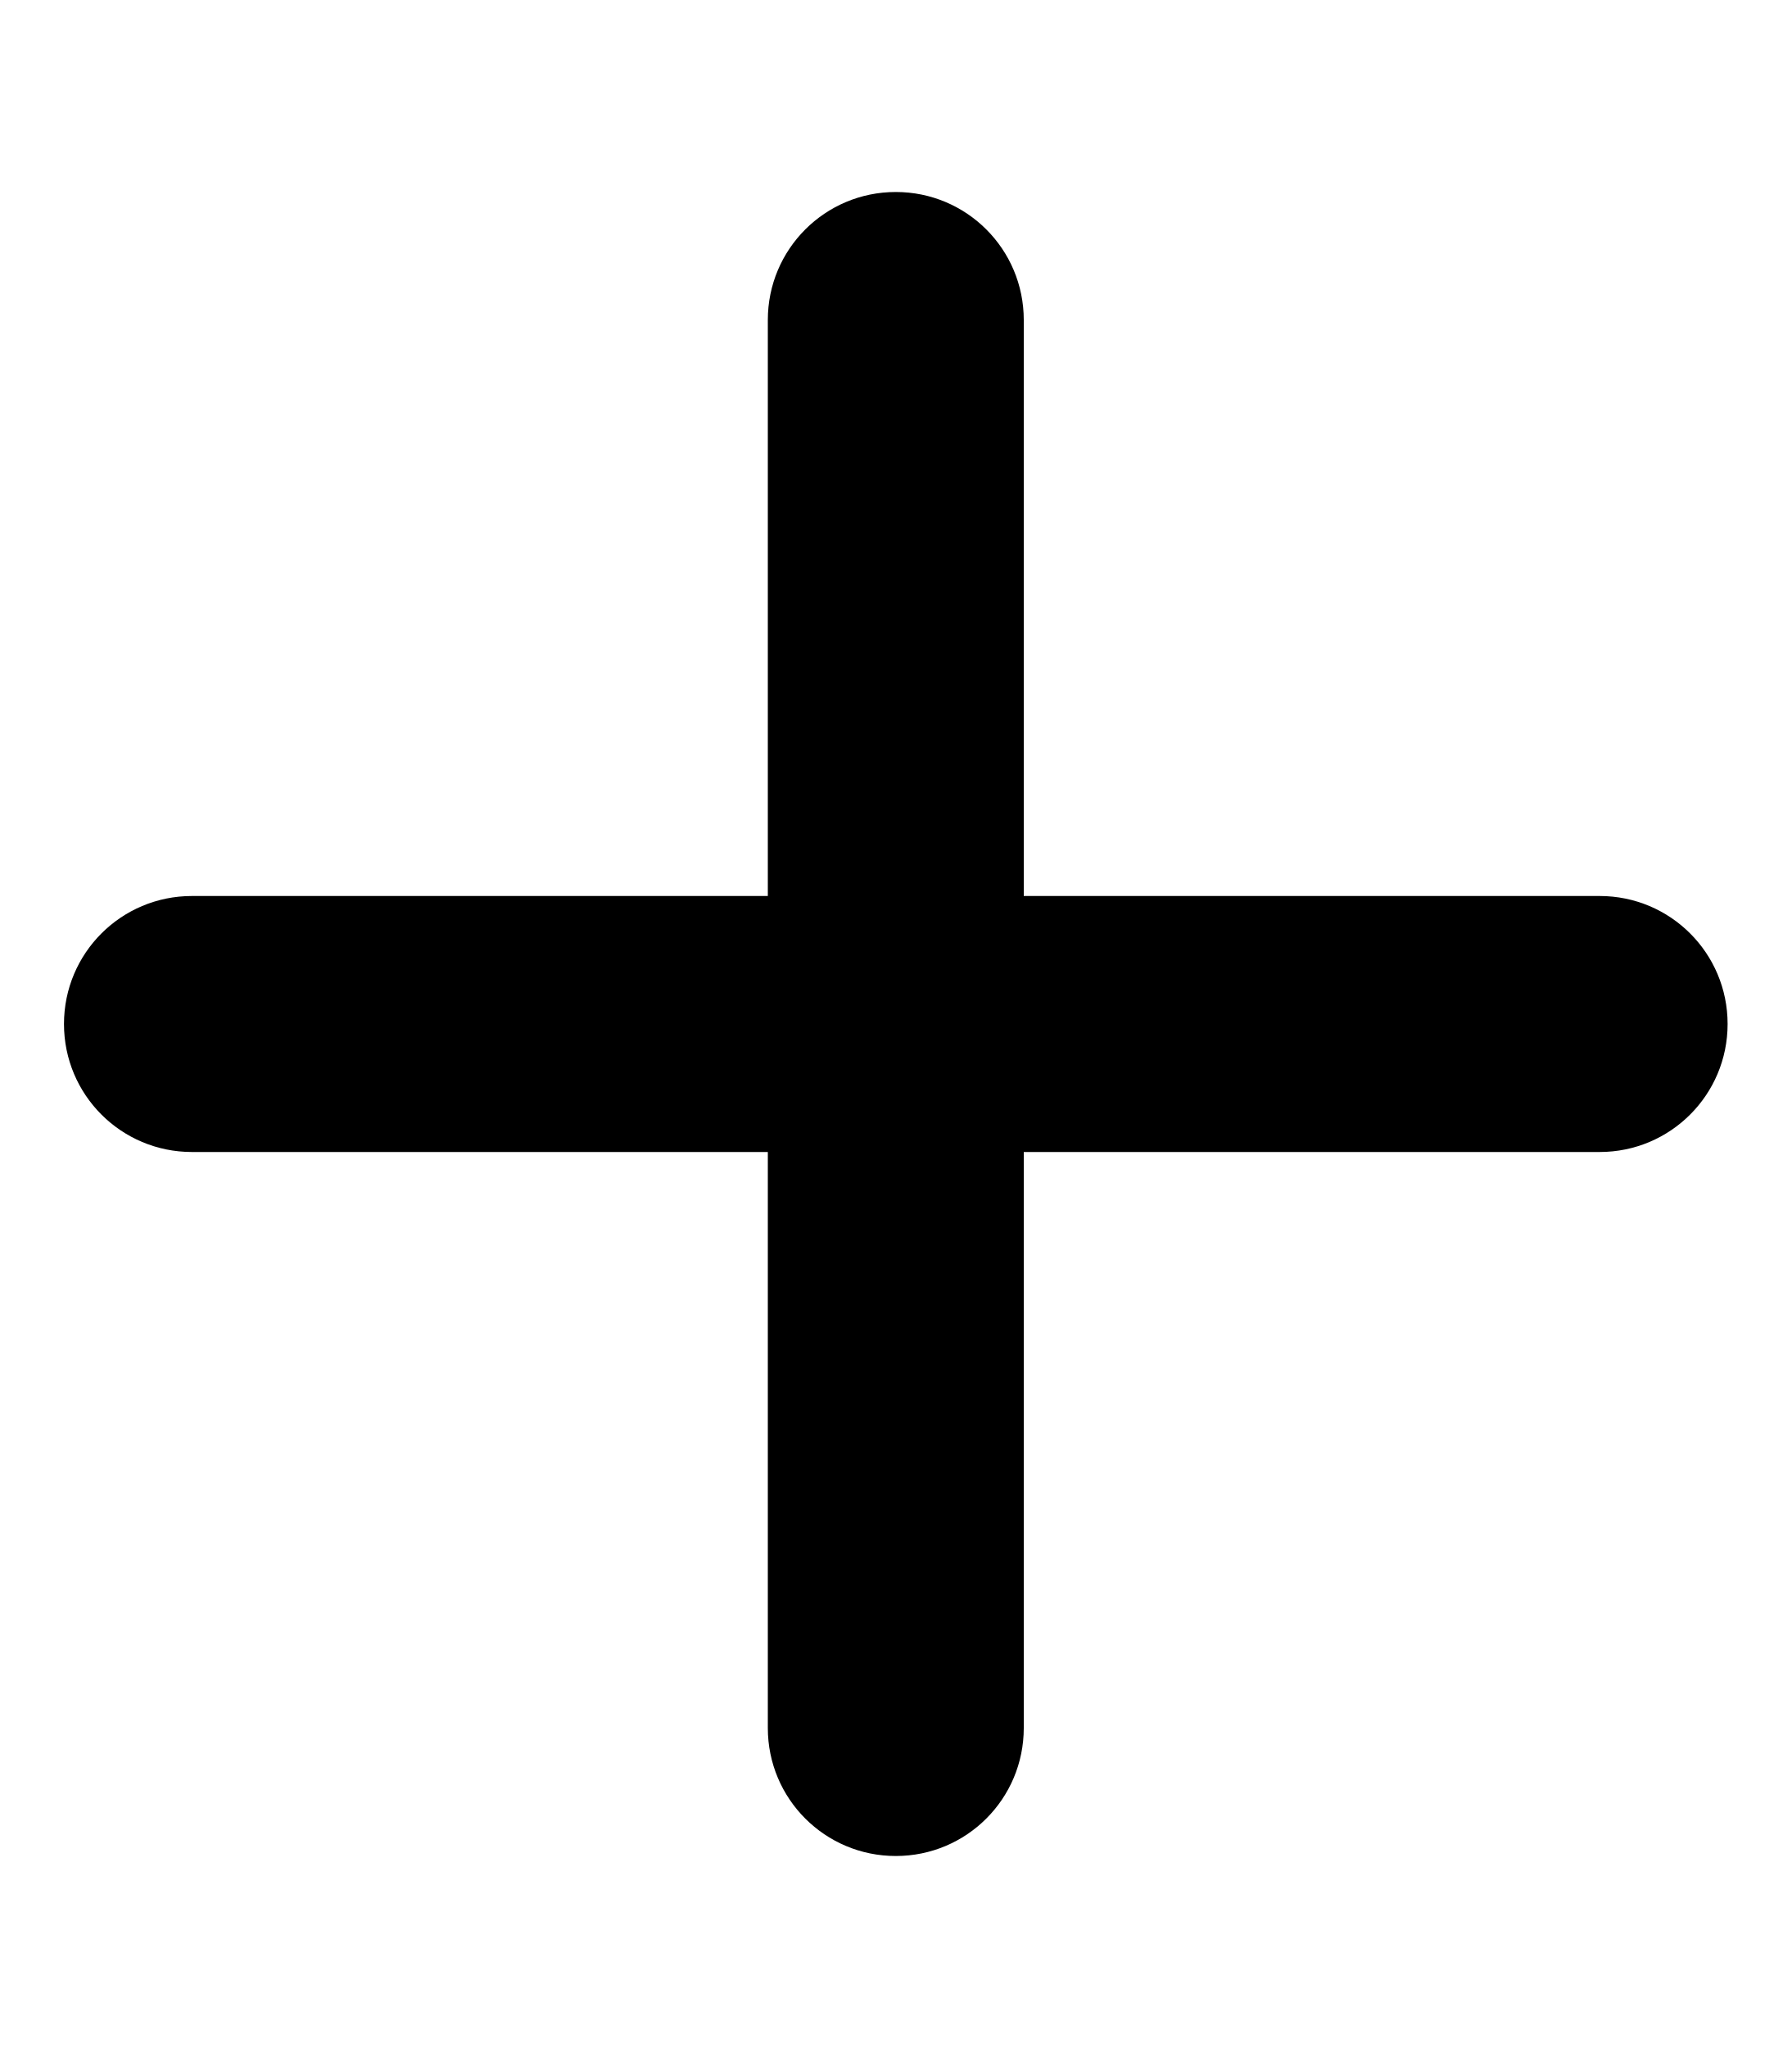
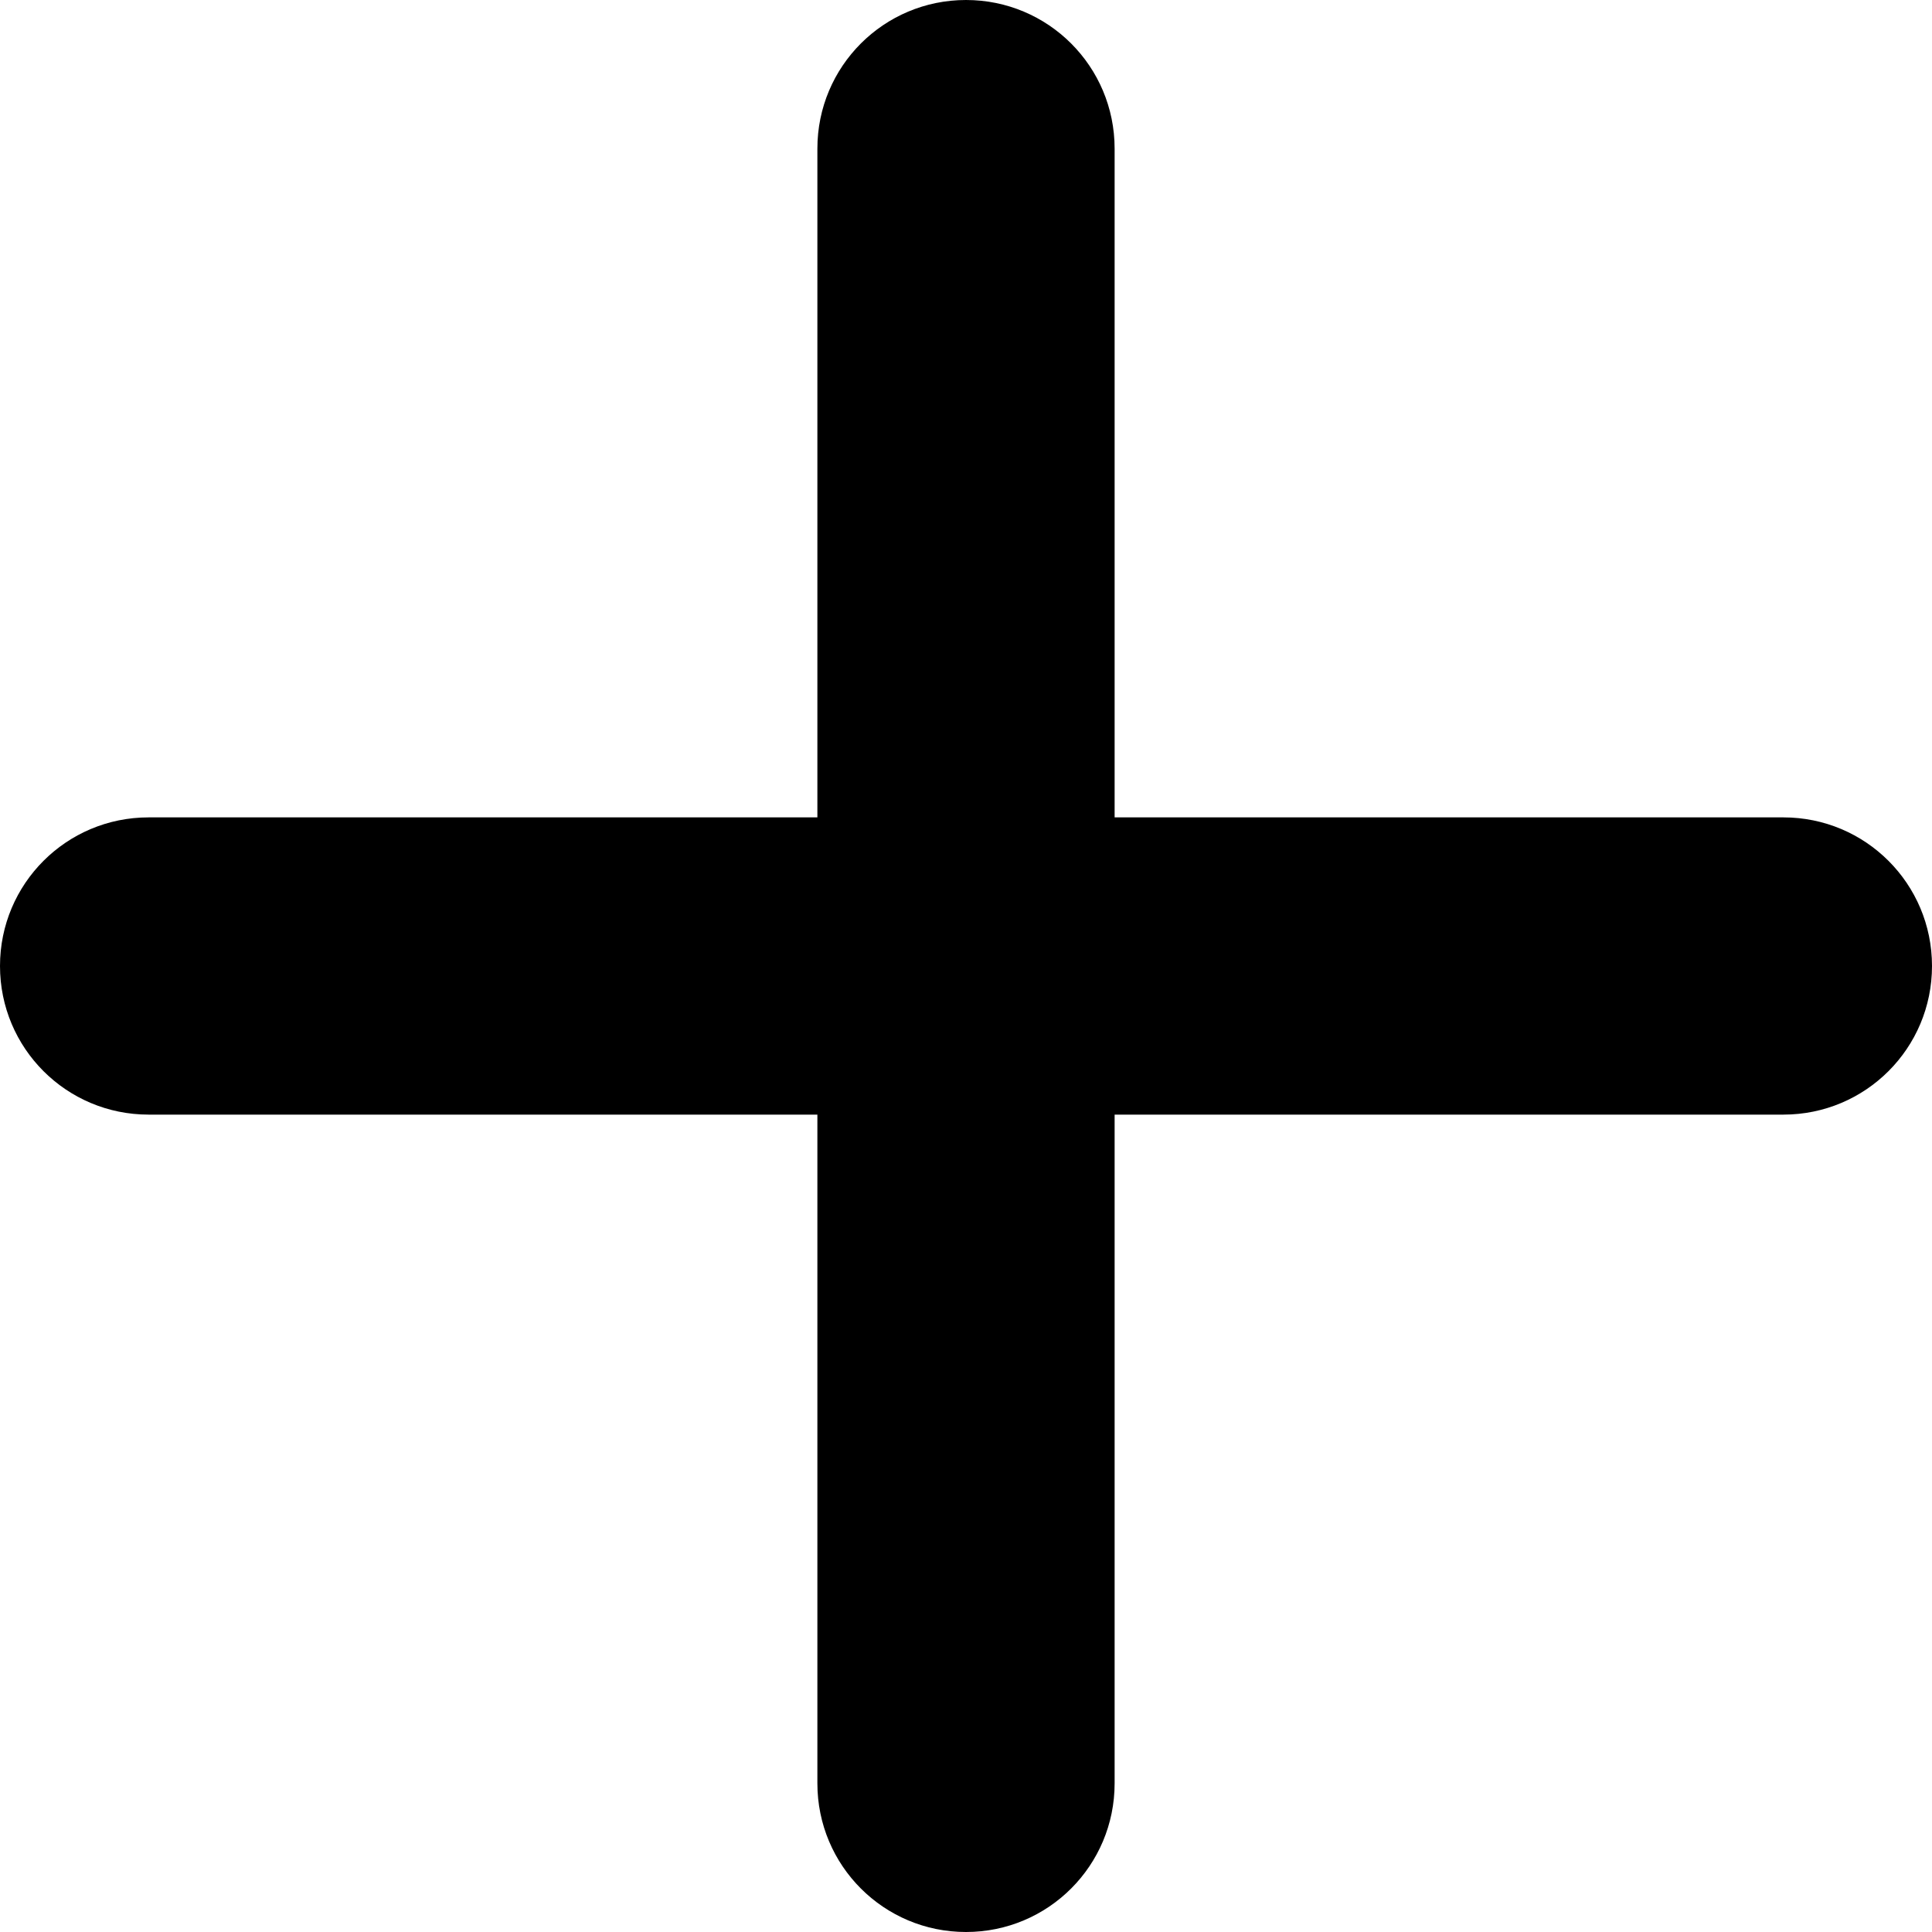
- <svg xmlns="http://www.w3.org/2000/svg" viewBox="0 0 448 512">
-   <path d="M256 80c0-17.7-14.3-32-32-32s-32 14.3-32 32l0 144L48 224c-17.7 0-32 14.3-32 32s14.3 32 32 32l144 0 0 144c0 17.7 14.3 32 32 32s32-14.3 32-32l0-144 144 0c17.7 0 32-14.3 32-32s-14.3-32-32-32l-144 0 0-144z" />
+ <svg xmlns="http://www.w3.org/2000/svg" viewBox="0 0 416 416">
+   <path d="M240,32c0-17.7-14.3-32-32-32s-32,14.3-32,32v144H32c-17.7,0-32,14.3-32,32s14.3,32,32,32h144v144c0,17.7,14.3,32,32,32s32-14.3,32-32v-144h144c17.7,0,32-14.3,32-32s-14.3-32-32-32h-144V32Z" />
</svg>
